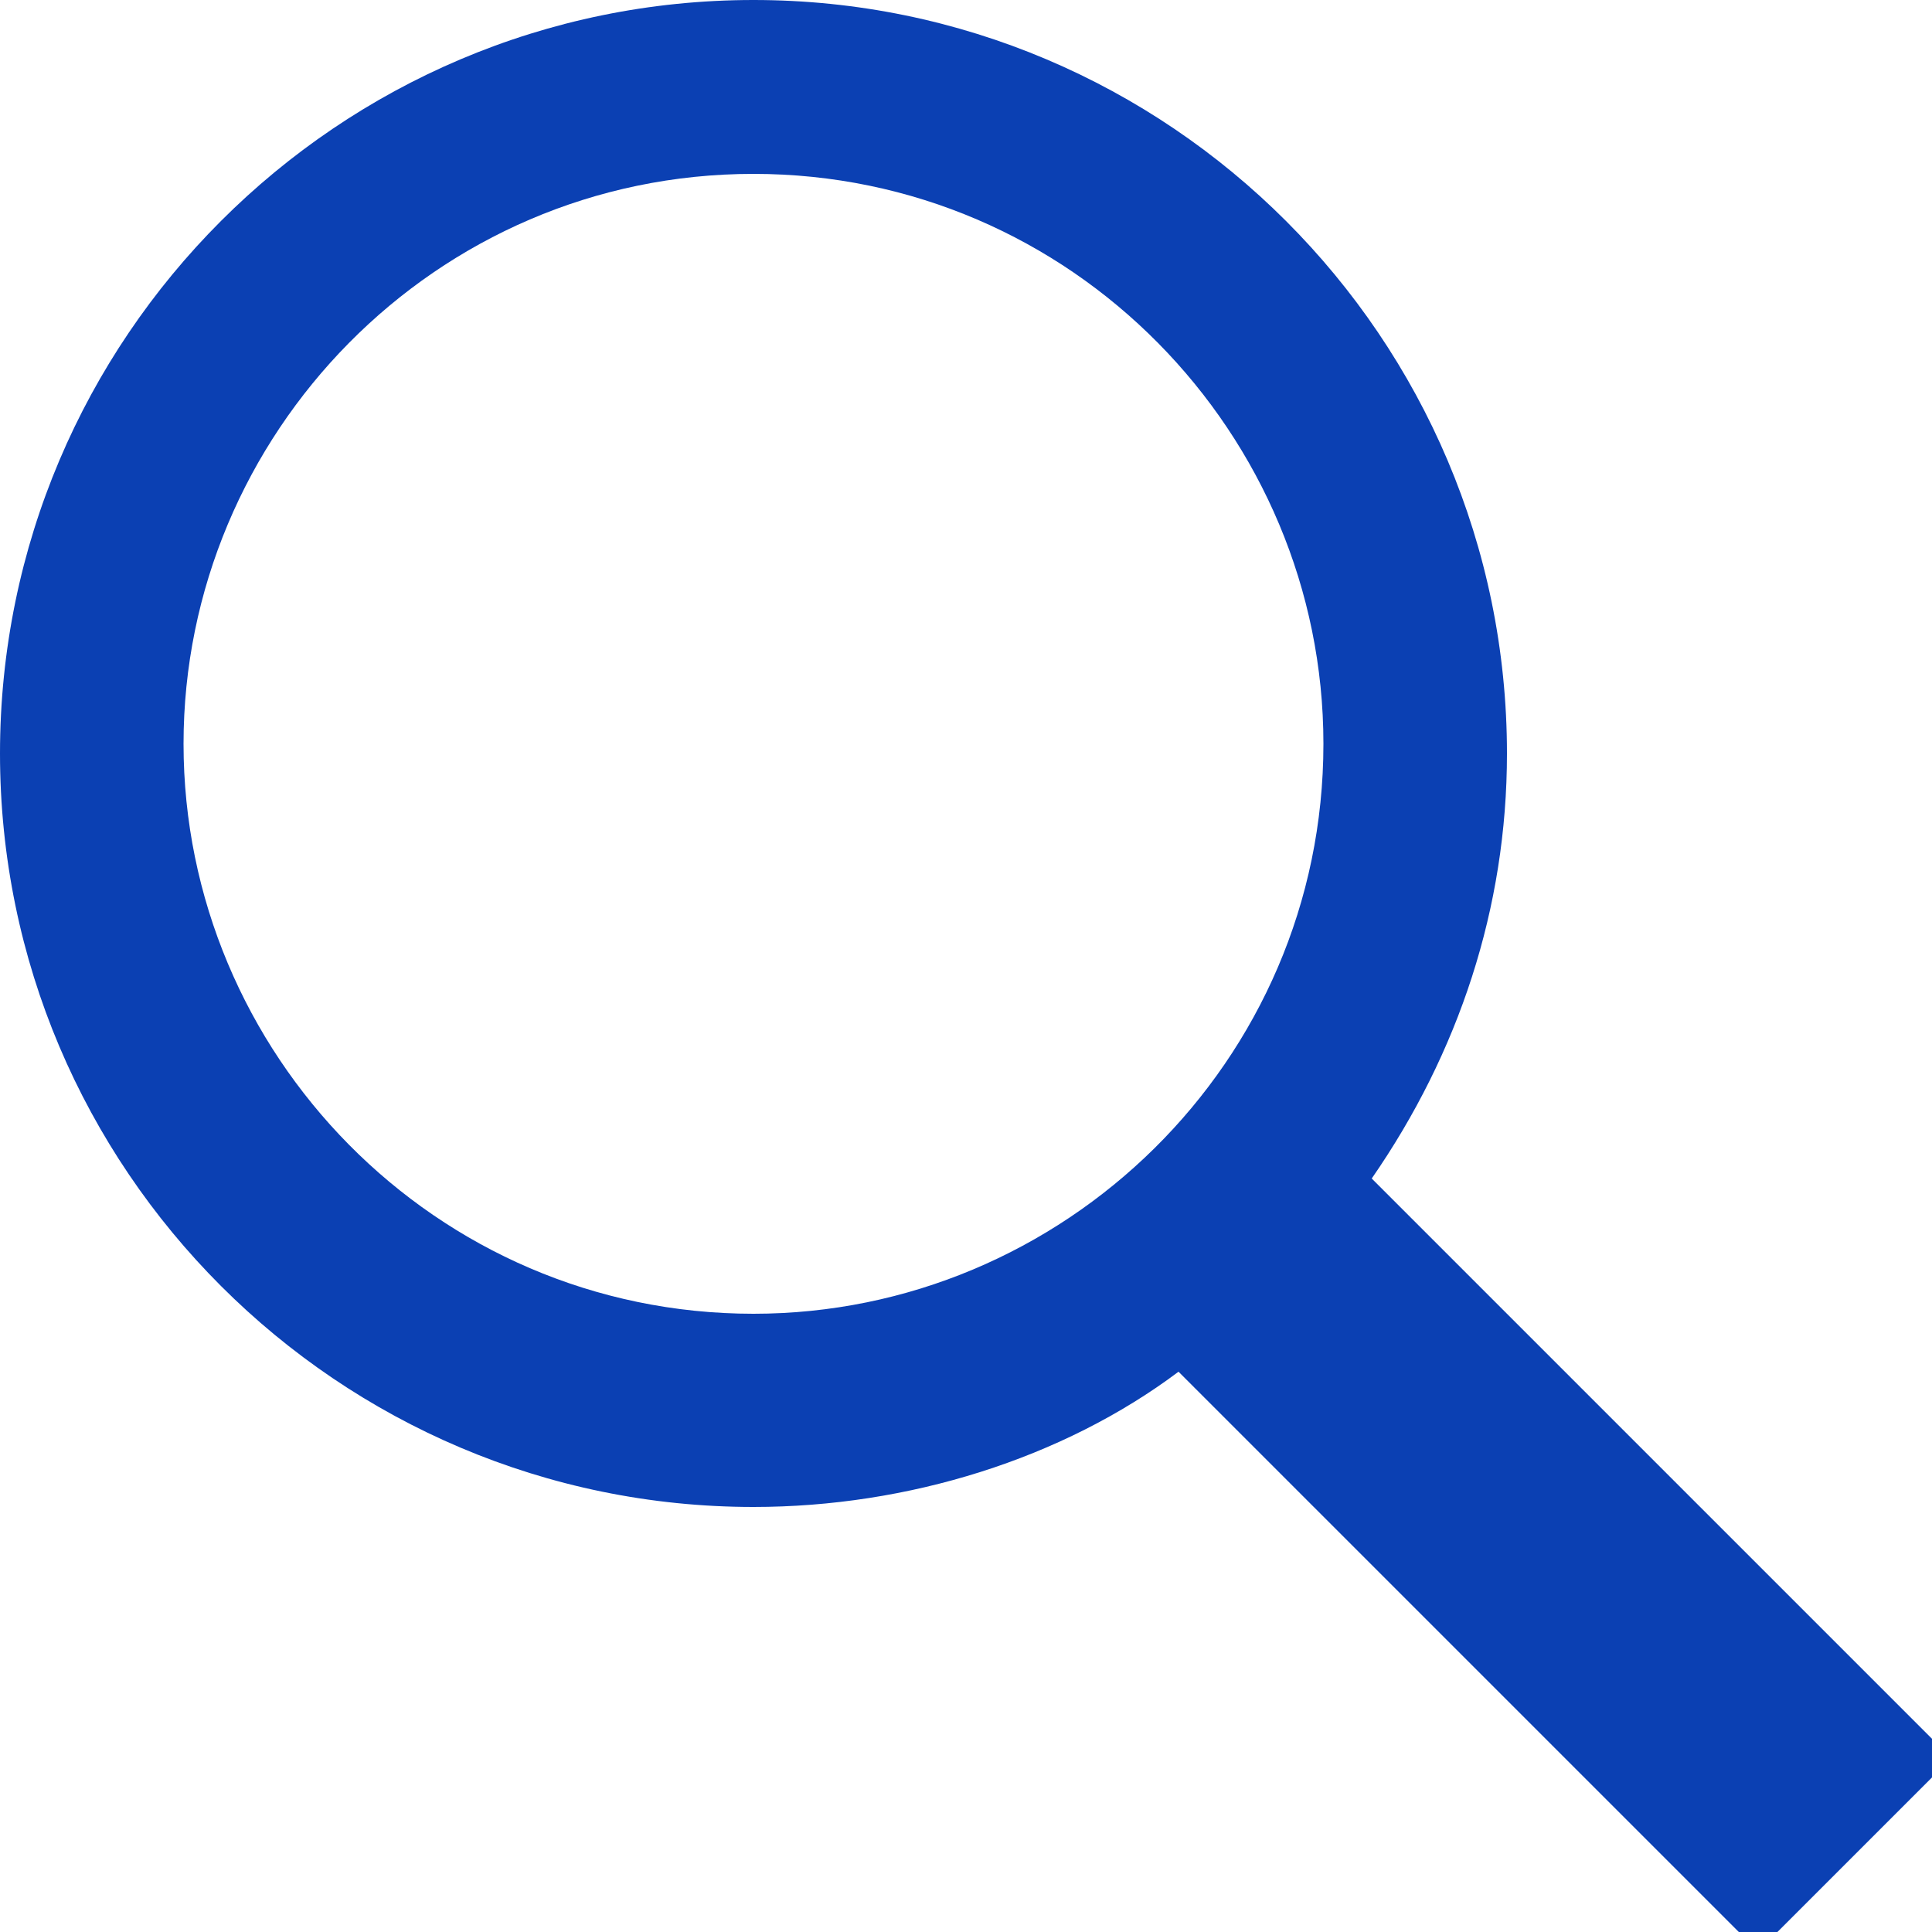
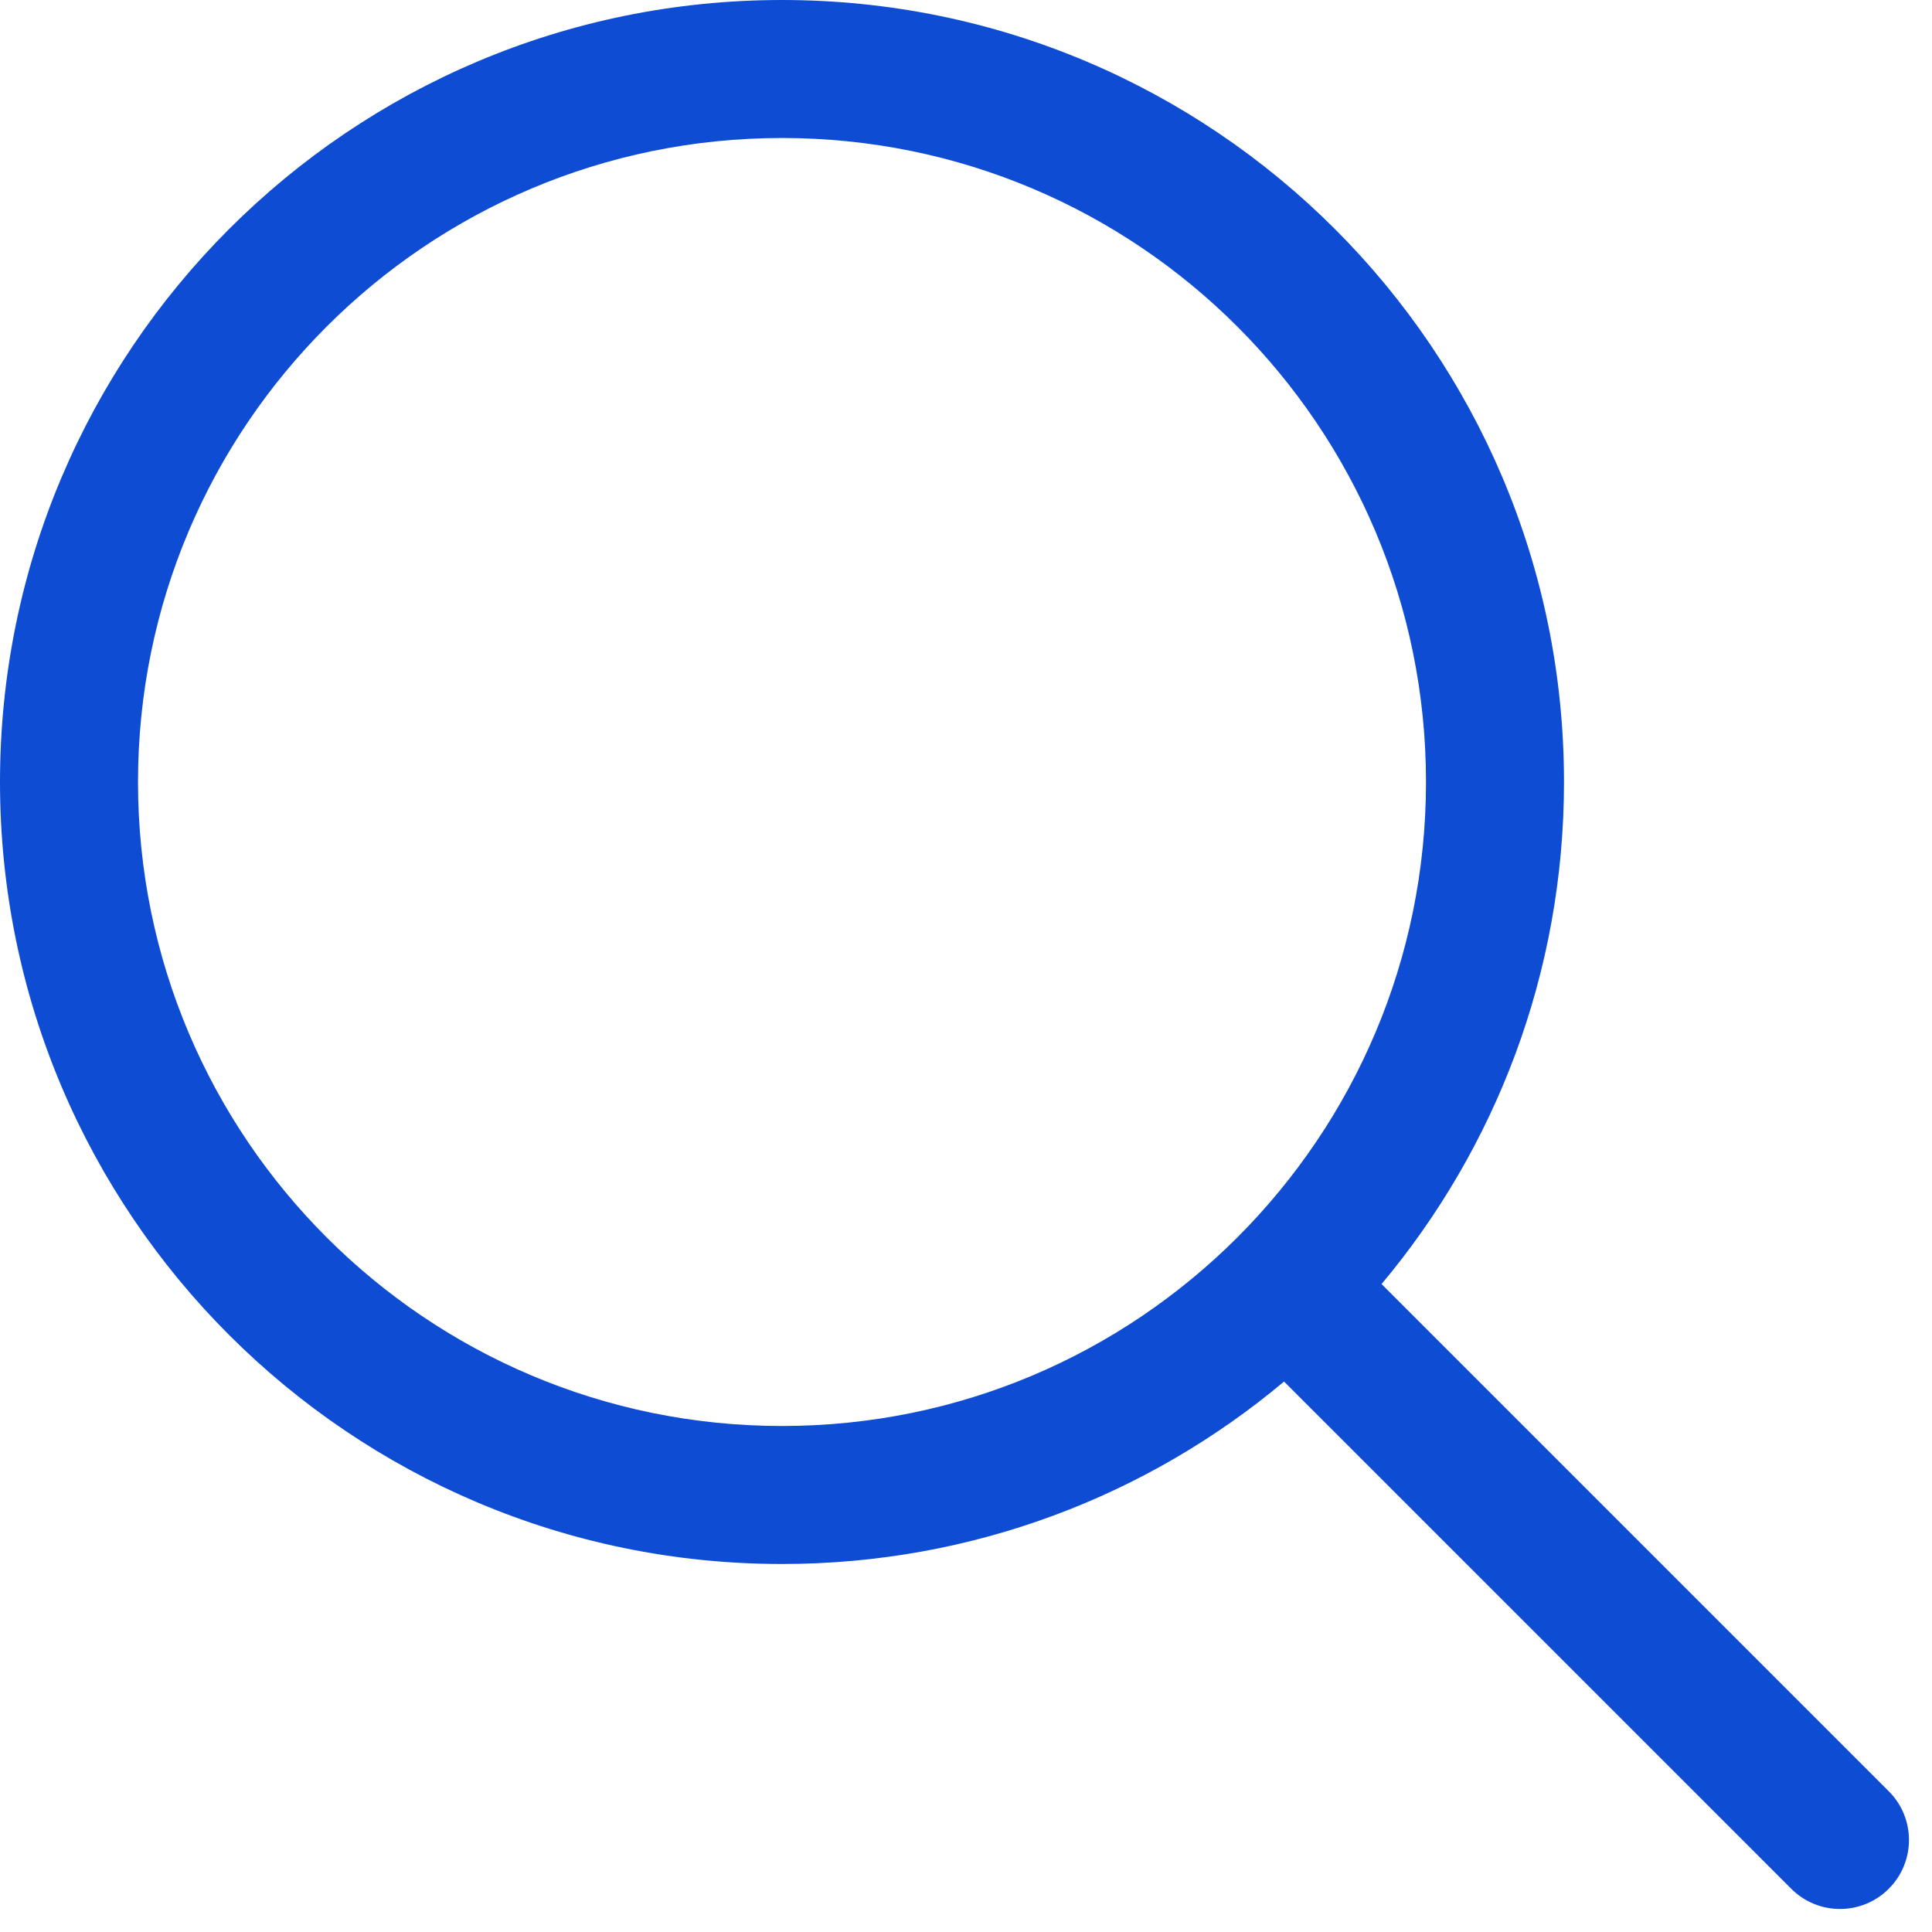
- <svg xmlns="http://www.w3.org/2000/svg" width="24" height="24" viewBox="0 0 20 20" fill="none">
-   <path d="M14.2 12.2C15.1 10.9 15.6 9.4 15.6 7.8C15.6 3.5 12.1 0 7.8 0C3.5 0 0 3.5 0 7.8C0 12.1 3.5 15.6 7.8 15.6C9.4 15.6 11 15.1 12.2 14.2L18 20C18.1 20.1 18.3 20.1 18.4 20L20 18.4C20.1 18.3 20.1 18.1 20 18L14.2 12.2ZM7.8 1.8C11.1 1.8 13.7 4.5 13.7 7.7C13.7 11 11 13.6 7.8 13.6C4.5 13.6 1.9 10.9 1.9 7.7C1.9 4.5 4.5 1.8 7.8 1.8Z" fill="#0B40B3" fill-opacity="1" />
+ <svg xmlns="http://www.w3.org/2000/svg" width="21" height="21" viewBox="0 0 21 21" fill="none">
+   <path fill-rule="evenodd" clip-rule="evenodd" d="M15.5 8.5C15.5 12.366 12.366 15.5 8.5 15.5C4.634 15.5 1.5 12.366 1.5 8.5C1.5 4.634 4.634 1.5 8.5 1.5C12.366 1.5 15.5 4.634 15.5 8.5ZM13.957 15.017C12.48 16.255 10.577 17 8.5 17C3.806 17 0 13.194 0 8.5C0 3.806 3.806 0 8.5 0C13.194 0 17 3.806 17 8.5C17 10.577 16.255 12.48 15.017 13.957L20.53 19.47C20.823 19.763 20.823 20.237 20.53 20.53C20.237 20.823 19.763 20.823 19.47 20.53L13.957 15.017Z" fill="#0D4CD3" />
</svg>
